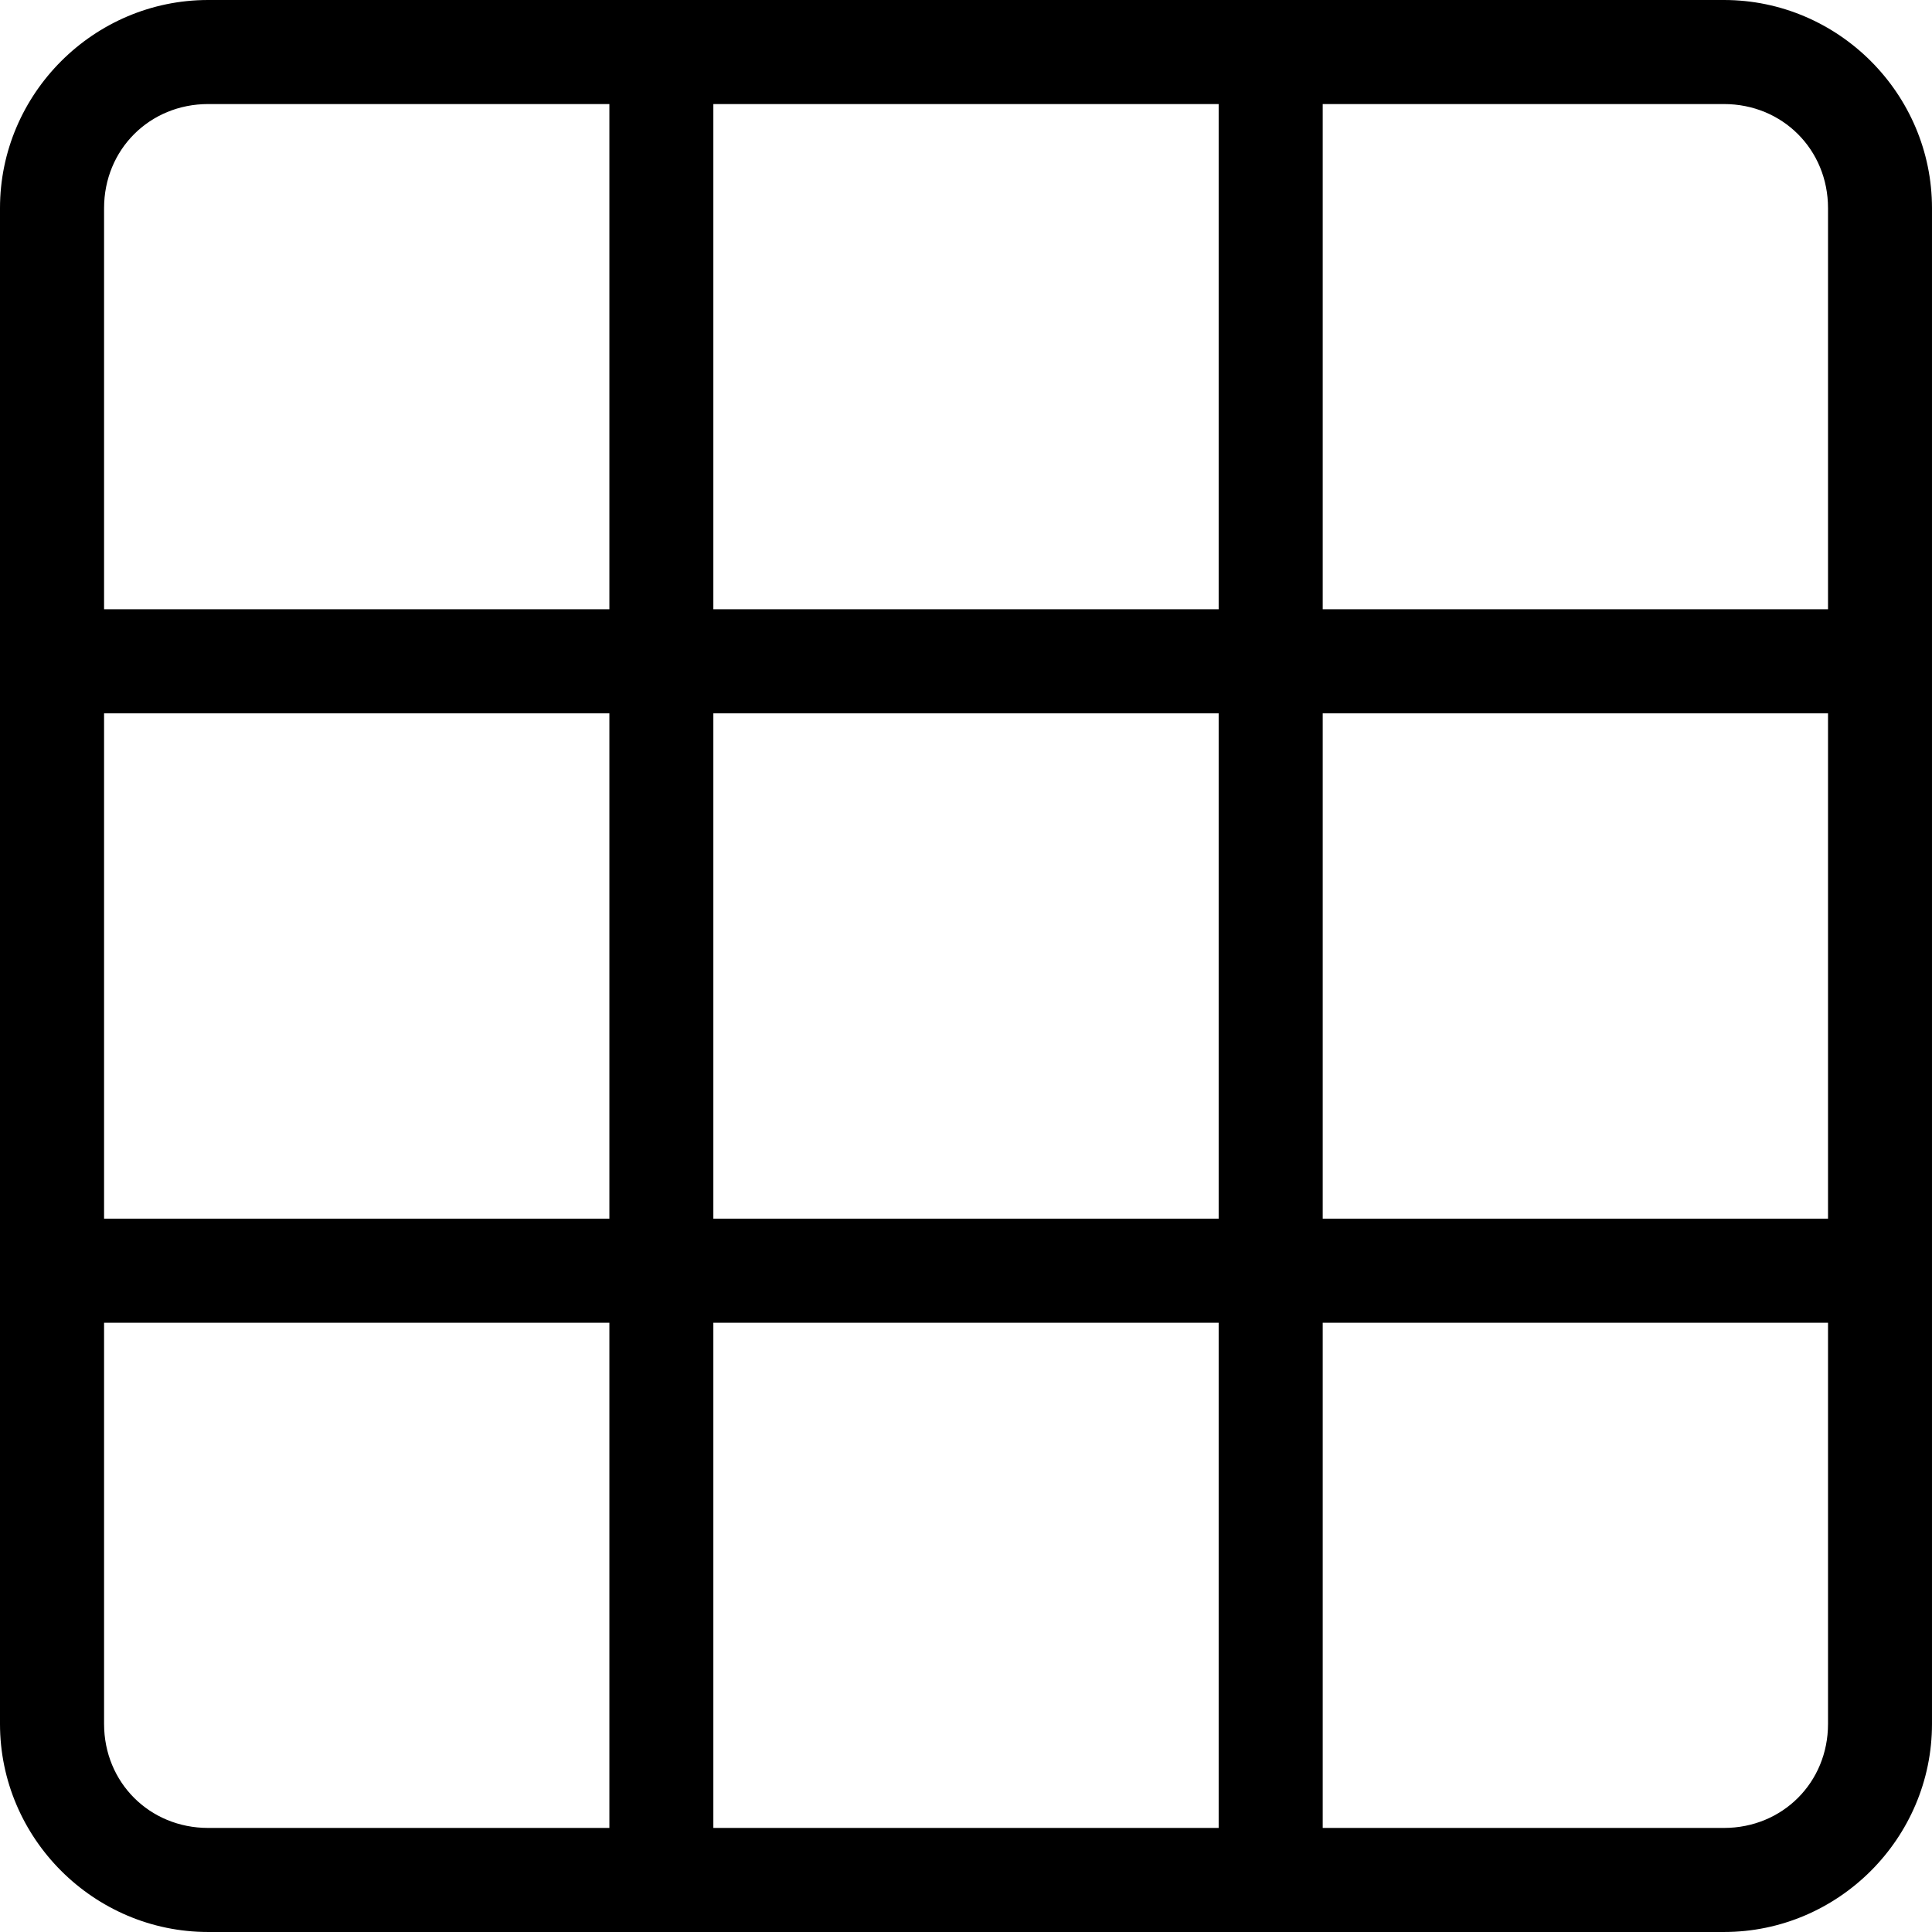
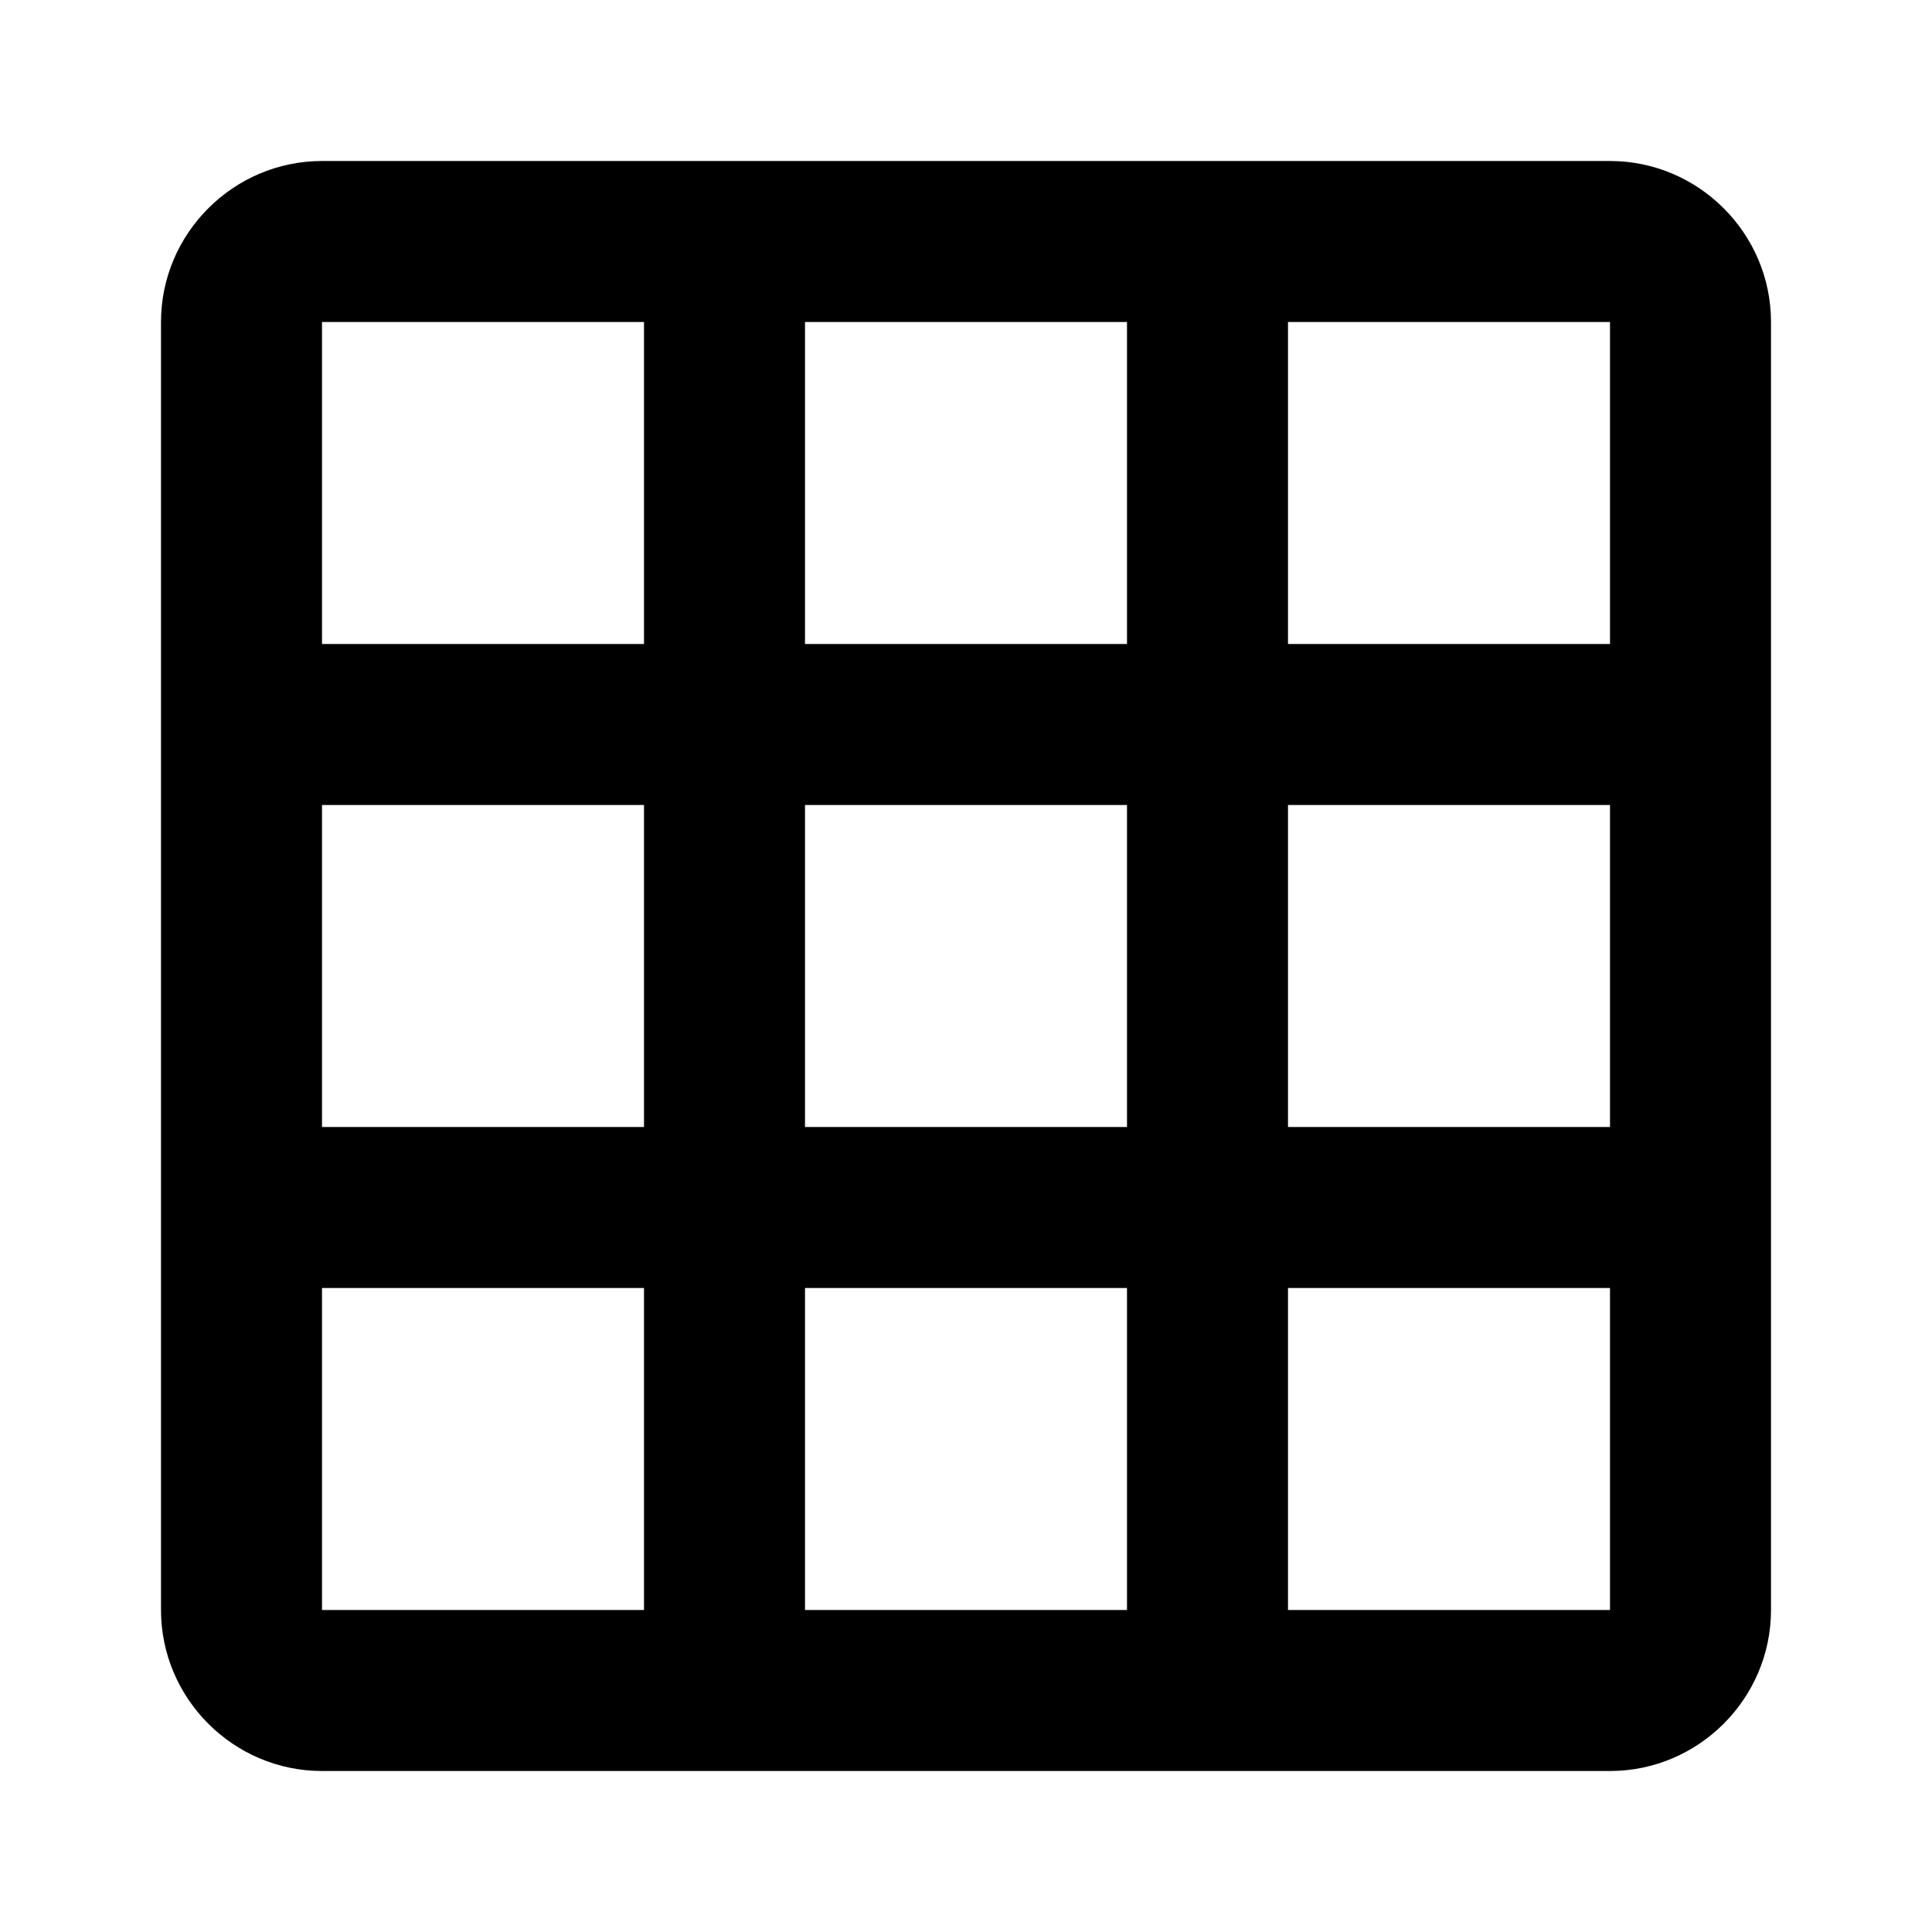
- <svg xmlns="http://www.w3.org/2000/svg" id="svg14" viewBox="0 0 49.136 49.137" version="1.1" height="185.712" width="185.712">
-   <g transform="translate(-49.137)">
-     <path transform="matrix(0.2645871,0,0,0.2645871,49.1365,0)" d="M 20.006 0 C 9.012 1.480269e-15 0 9.01 0 20.004 L 0 165.713 C 0 176.707 9.012 185.711 20.006 185.711 L 165.715 185.711 C 176.709 185.711 185.711 176.707 185.711 165.713 L 185.711 20.004 C 185.711 9.01 176.709 7.1054274e-15 165.715 0 L 20.006 0 z M 20.006 10.002 L 58.576 10.002 L 58.576 58.566 L 10.004 58.566 L 10.004 20.004 C 10.004 14.377 14.379 10.002 20.006 10.002 z M 68.57 10.002 L 117.143 10.002 L 117.143 58.566 L 68.57 58.566 L 68.57 10.002 z M 127.145 10.002 L 165.715 10.002 C 171.342 10.002 175.717 14.377 175.717 20.004 L 175.717 58.566 L 127.145 58.566 L 127.145 10.002 z M 10.004 68.57 L 58.576 68.57 L 58.576 117.141 L 10.004 117.141 L 10.004 68.57 z M 68.57 68.57 L 117.143 68.57 L 117.143 117.141 L 68.57 117.141 L 68.57 68.57 z M 127.145 68.57 L 175.717 68.57 L 175.717 117.141 L 127.145 117.141 L 127.145 68.57 z M 10.004 127.145 L 58.576 127.145 L 58.576 175.709 L 20.006 175.709 C 14.379 175.709 10.004 171.34 10.004 165.713 L 10.004 127.145 z M 68.57 127.145 L 117.143 127.145 L 117.143 175.709 L 68.57 175.709 L 68.57 127.145 z M 127.145 127.145 L 175.717 127.145 L 175.717 165.713 C 175.717 171.34 171.342 175.709 165.715 175.709 L 127.145 175.709 L 127.145 127.145 z " />
-   </g>
+ <svg xmlns="http://www.w3.org/2000/svg" viewBox="0 0 24 24" width="18px" height="18px">
+   <path d="M20 2H4c-1.1 0-2 .9-2 2v16c0 1.1.9 2 2 2h16c1.1 0 2-.9 2-2V4c0-1.1-.9-2-2-2zM8 20H4v-4h4v4zm0-6H4v-4h4v4zm0-6H4V4h4v4zm6 12h-4v-4h4v4zm0-6h-4v-4h4v4zm0-6h-4V4h4v4zm6 12h-4v-4h4v4zm0-6h-4v-4h4v4zm0-6h-4V4h4v4z" />
</svg>
